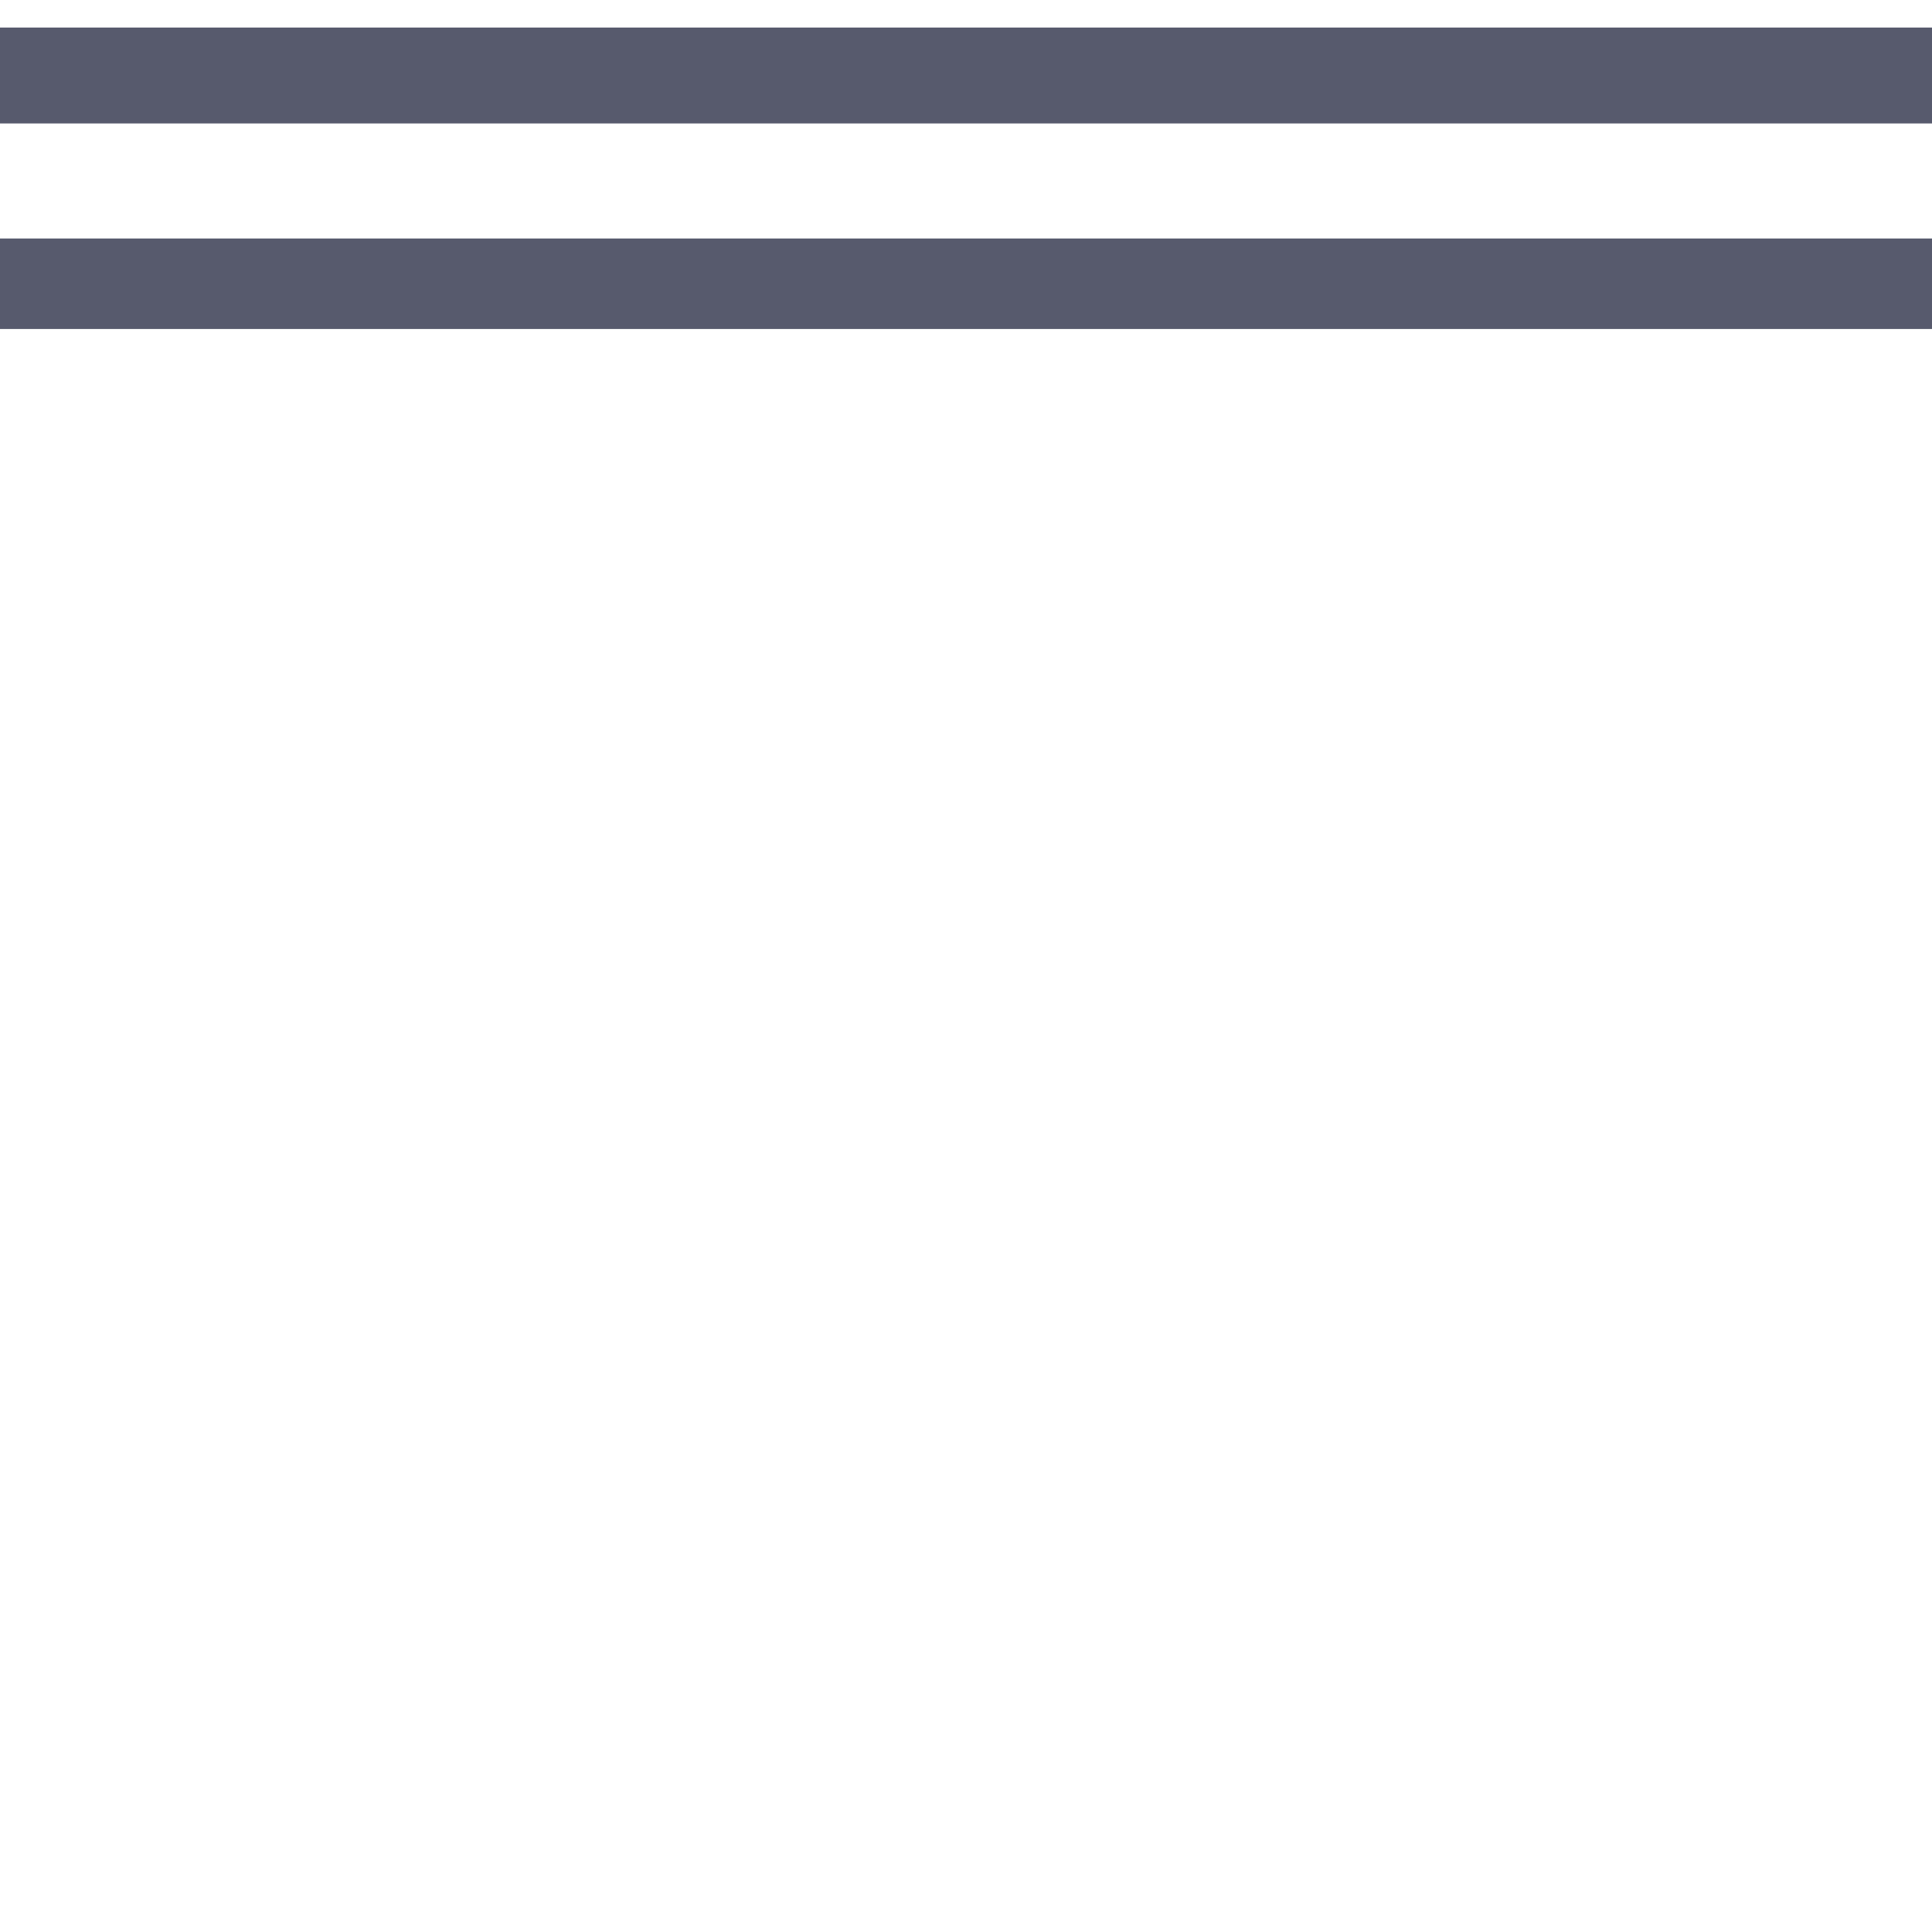
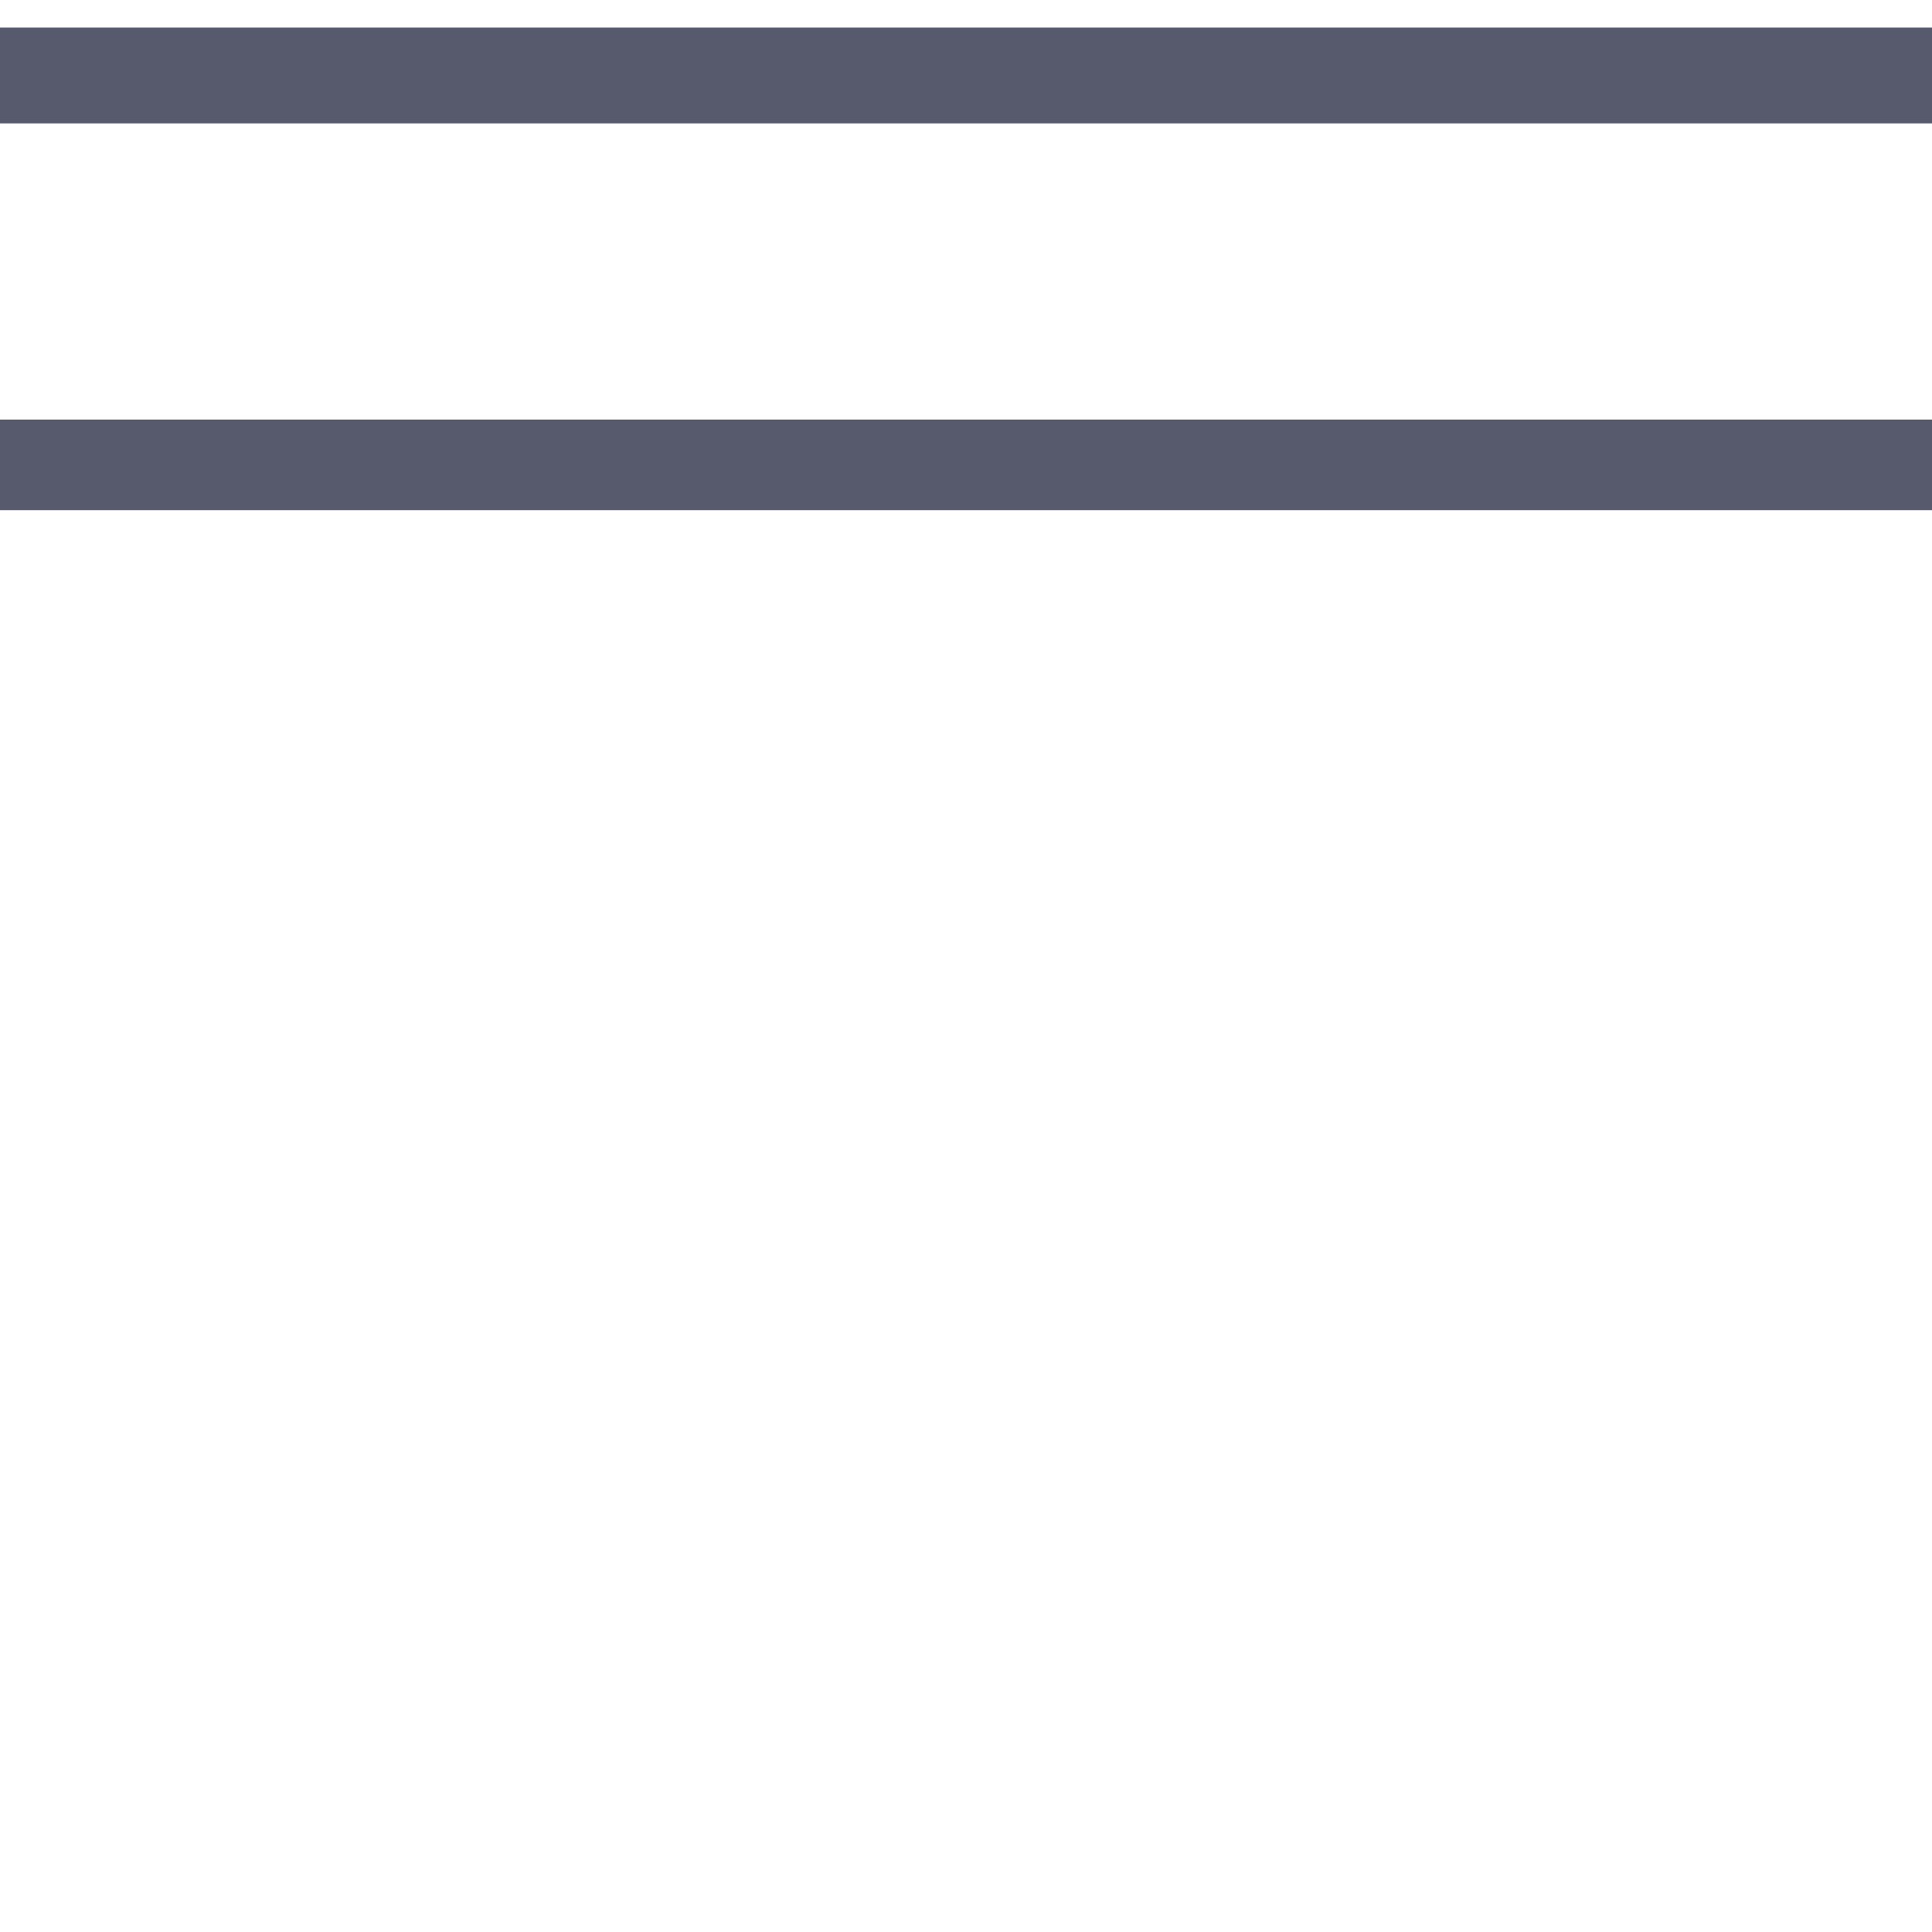
<svg xmlns="http://www.w3.org/2000/svg" version="1.1" id="圖層_1" x="0px" y="0px" viewBox="0 0 64 64" style="enable-background:new 0 0 64 64;" xml:space="preserve">
  <style type="text/css">
	.st0{fill:none;stroke:#575A6D;stroke-width:3;stroke-miterlimit:10;}
	.st1{fill:none;stroke:#575A6D;stroke-width:3.176;stroke-miterlimit:10;}
</style>
-   <polyline class="st0" points="-16.2,9.4 128.6,9.4 128.6,145.7 " />
+   <polyline class="st0" points="-22.2,15.4 122.6,15.4 122.6,151.7 " />
  <polyline class="st1" points="-16.2,2.5 135.3,2.5 135.3,145.7 " />
</svg>
